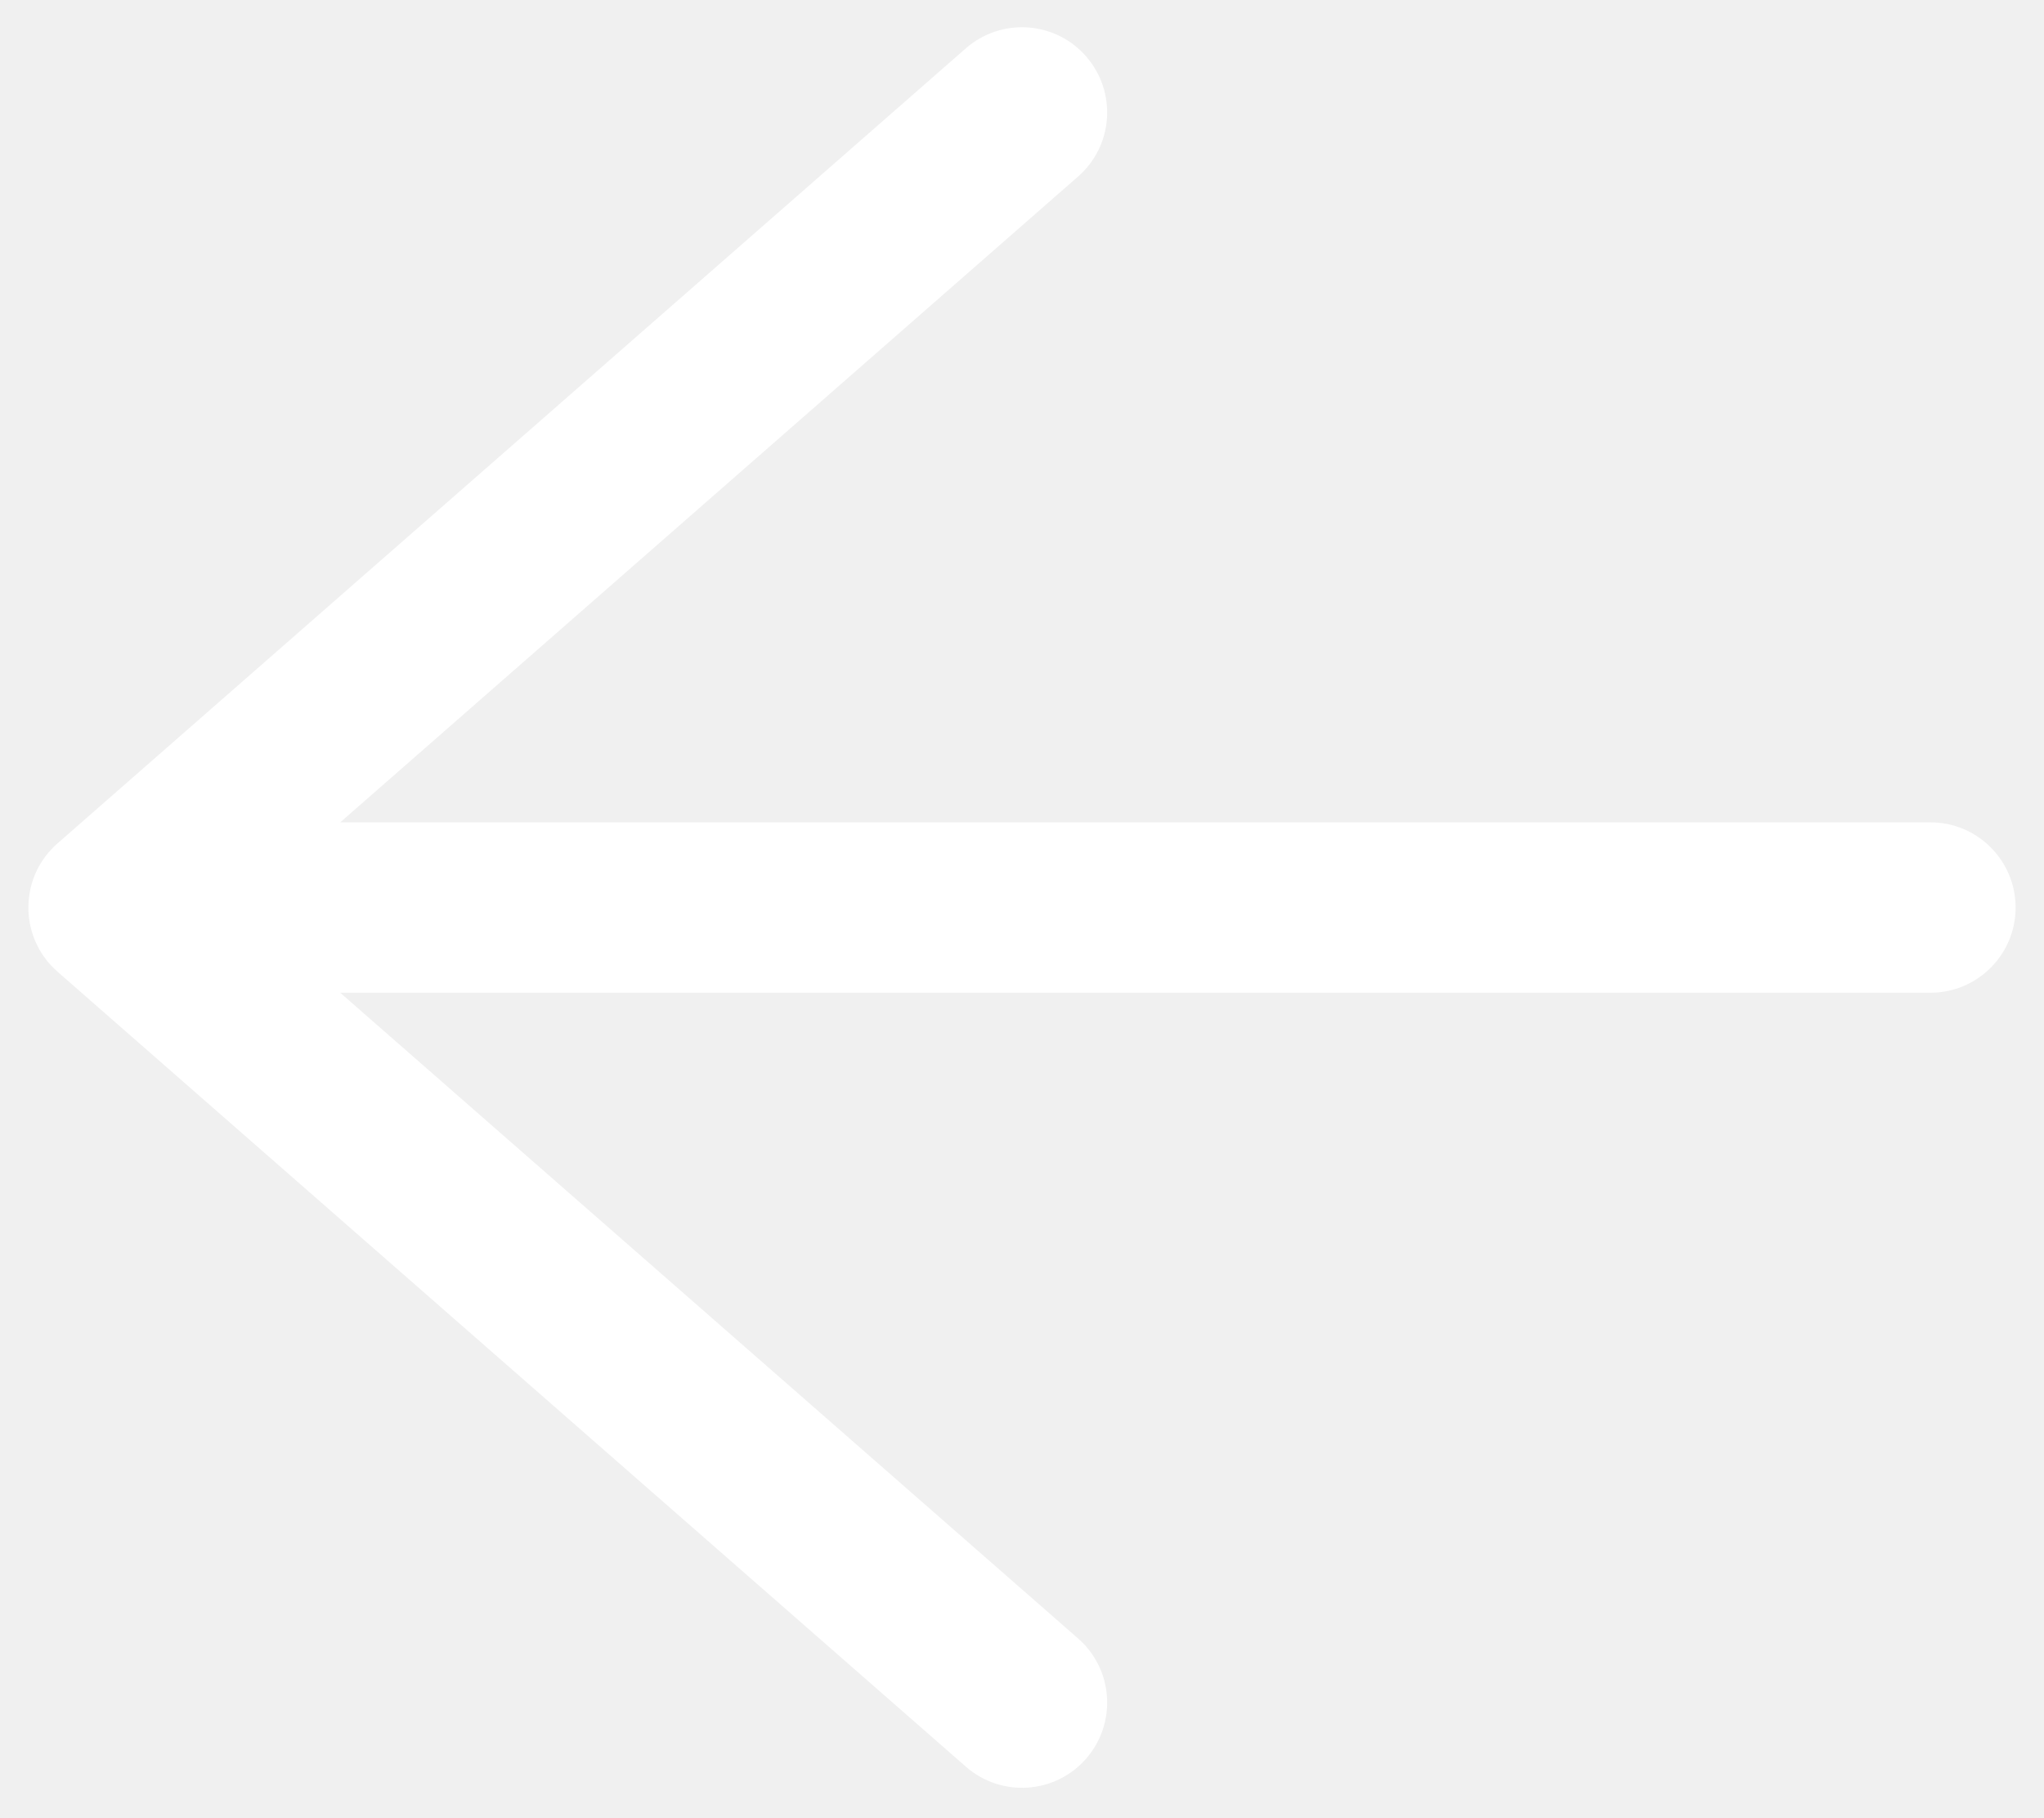
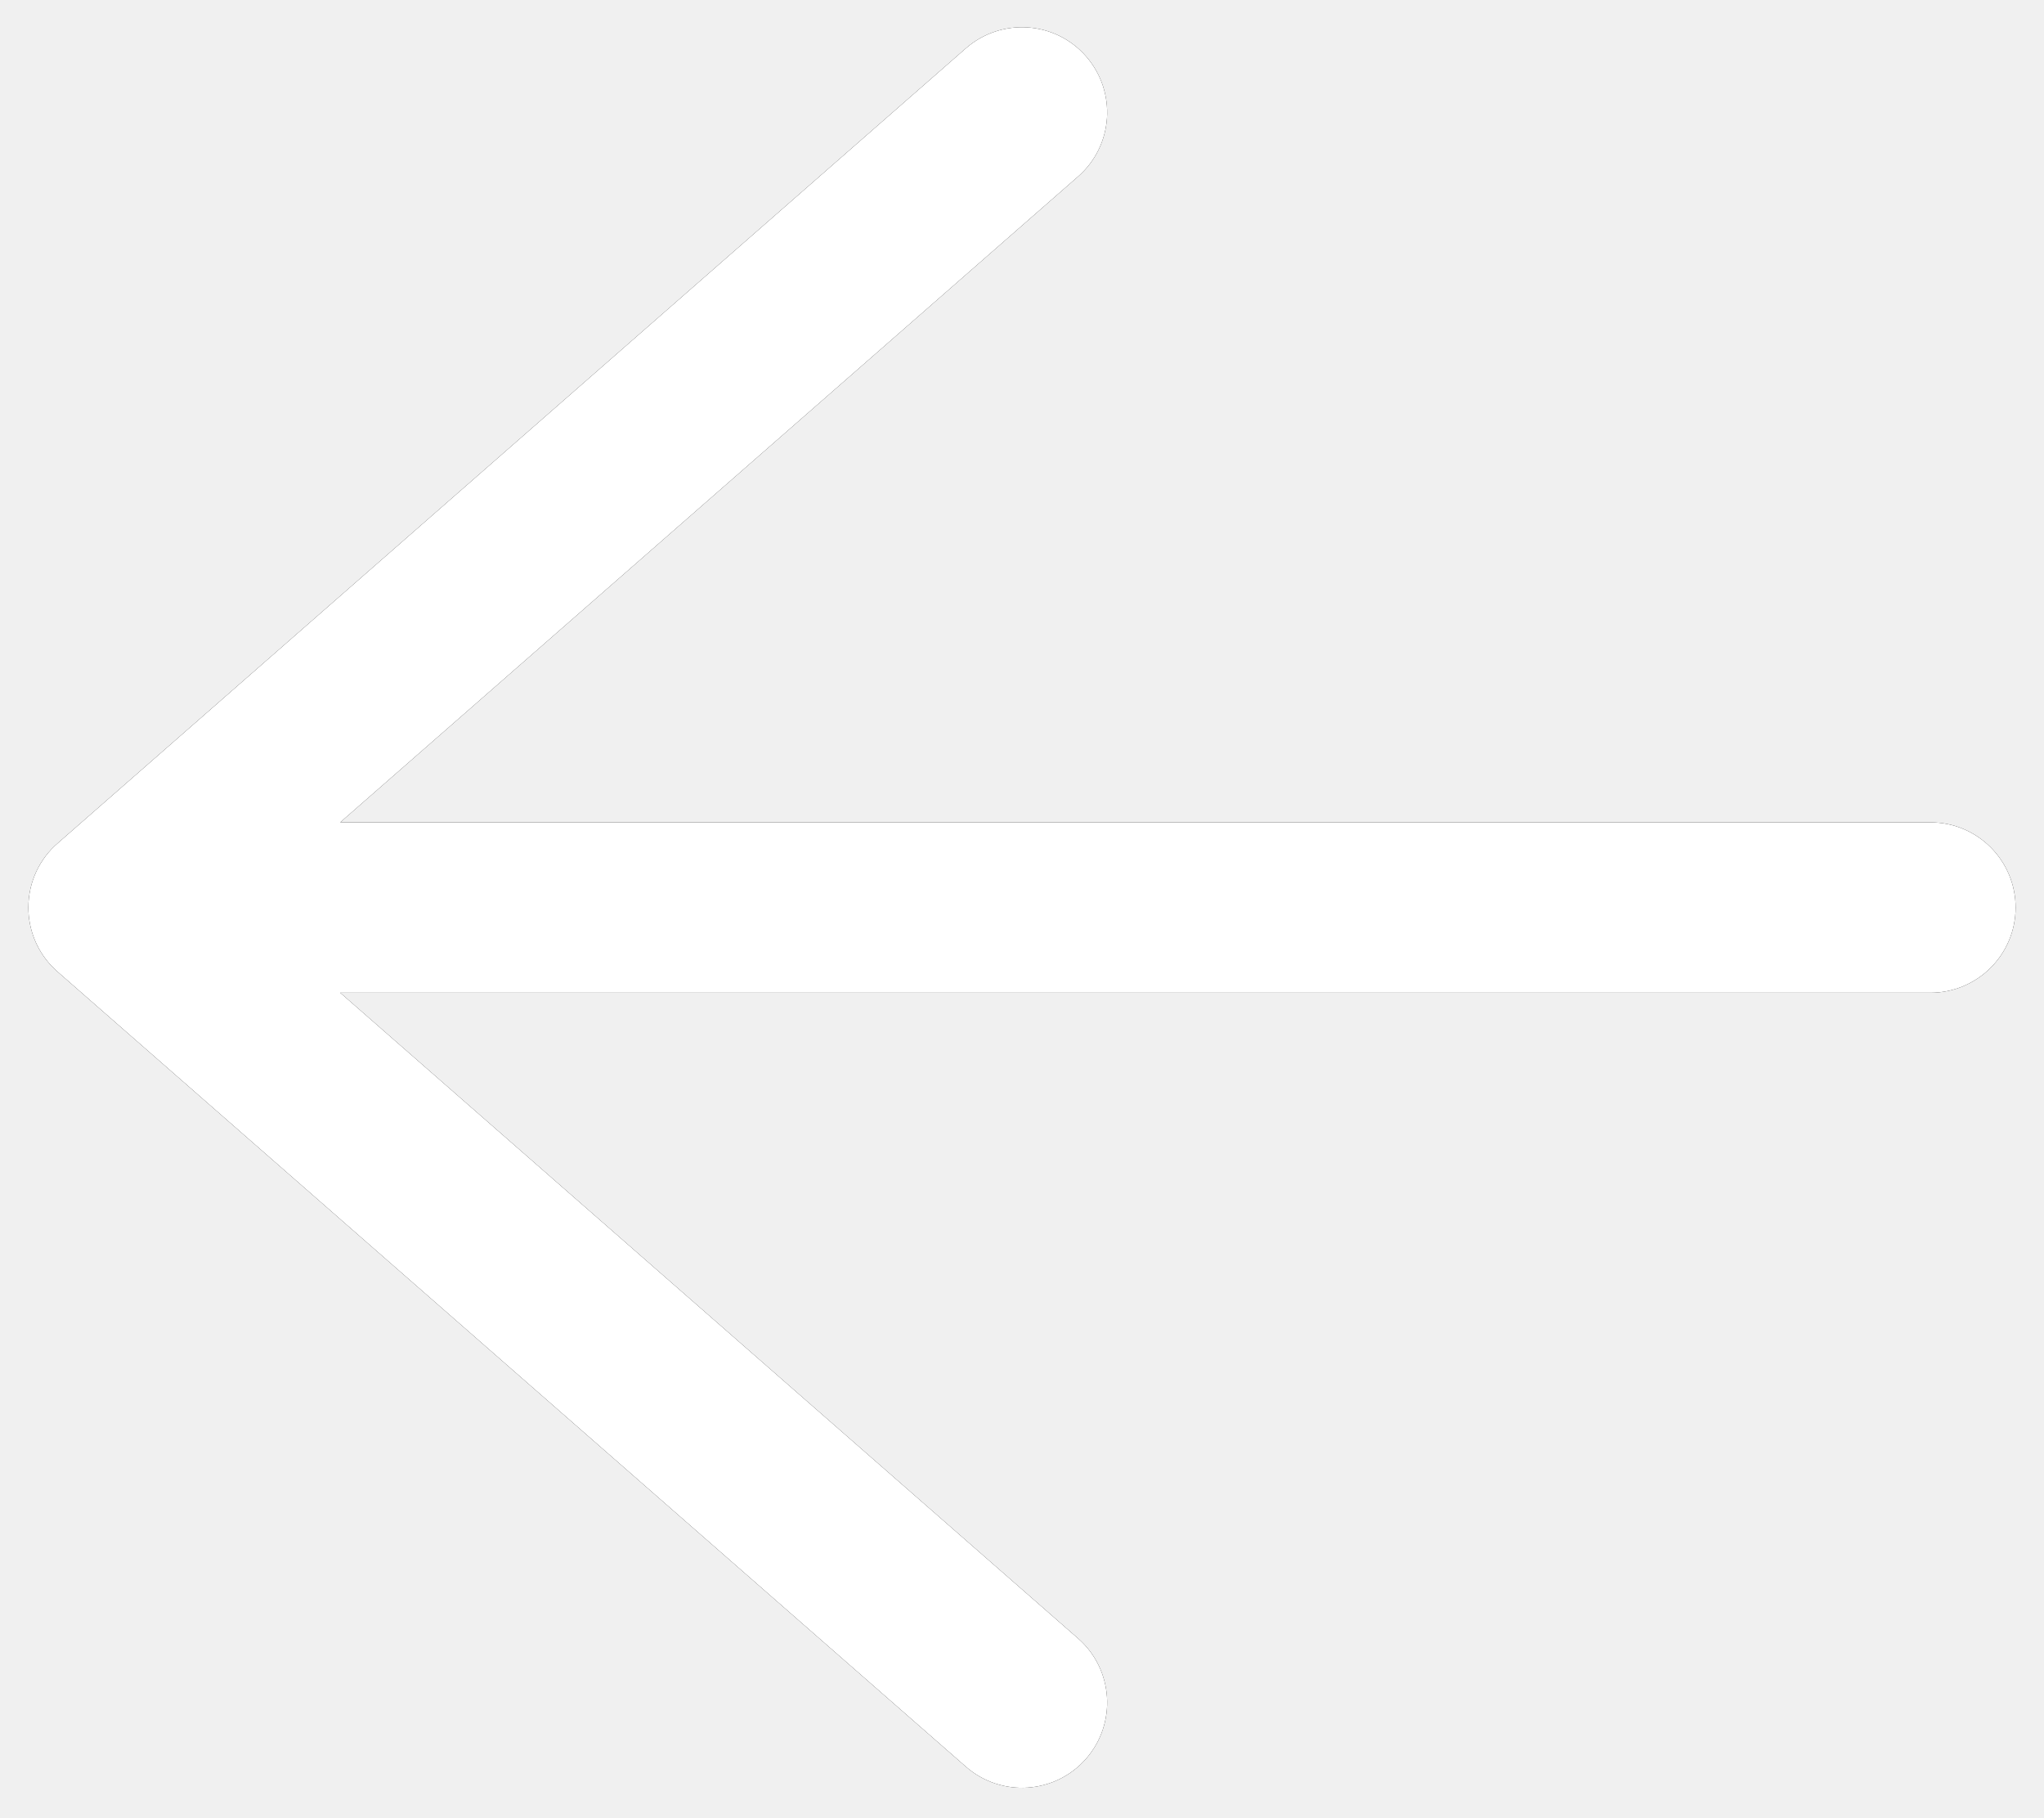
<svg xmlns="http://www.w3.org/2000/svg" width="18" height="16" viewBox="0 0 18 16" fill="none">
-   <path d="M9.494 1.554C9.806 1.281 9.837 0.808 9.564 0.496C9.292 0.184 8.818 0.153 8.506 0.425L0.509 7.423C0.35 7.56 0.25 7.763 0.25 7.99C0.25 8.179 0.321 8.36 0.448 8.498C0.459 8.509 0.47 8.521 0.481 8.531C0.49 8.54 0.5 8.549 0.509 8.557L8.506 15.554C8.818 15.827 9.292 15.795 9.564 15.484C9.837 15.172 9.806 14.698 9.494 14.425L2.996 8.74H17C17.414 8.74 17.75 8.404 17.75 7.99C17.75 7.576 17.414 7.24 17 7.24H2.996L9.494 1.554Z" fill="white" />
+   <path d="M9.494 1.554C9.806 1.281 9.837 0.808 9.564 0.496C9.292 0.184 8.818 0.153 8.506 0.425L0.509 7.423C0.35 7.56 0.25 7.763 0.25 7.99C0.25 8.179 0.321 8.36 0.448 8.498C0.459 8.509 0.47 8.521 0.481 8.531C0.49 8.54 0.5 8.549 0.509 8.557L8.506 15.554C8.818 15.827 9.292 15.795 9.564 15.484C9.837 15.172 9.806 14.698 9.494 14.425L2.996 8.74H17C17.414 8.74 17.75 8.404 17.75 7.99C17.75 7.576 17.414 7.24 17 7.24H2.996L9.494 1.554Z" fill="#000" stroke-width="1.8" />
+   <path d="M9.494 1.554C9.806 1.281 9.837 0.808 9.564 0.496C9.292 0.184 8.818 0.153 8.506 0.425L0.509 7.423C0.35 7.56 0.25 7.763 0.25 7.99C0.25 8.179 0.321 8.36 0.448 8.498C0.459 8.509 0.47 8.521 0.481 8.531C0.49 8.54 0.5 8.549 0.509 8.557L8.506 15.554C8.818 15.827 9.292 15.795 9.564 15.484C9.837 15.172 9.806 14.698 9.494 14.425L2.996 8.74H17C17.414 8.74 17.75 8.404 17.75 7.99C17.75 7.576 17.414 7.24 17 7.24H2.996L9.494 1.554Z" fill="white" stroke-width="1.3" />
</svg>
